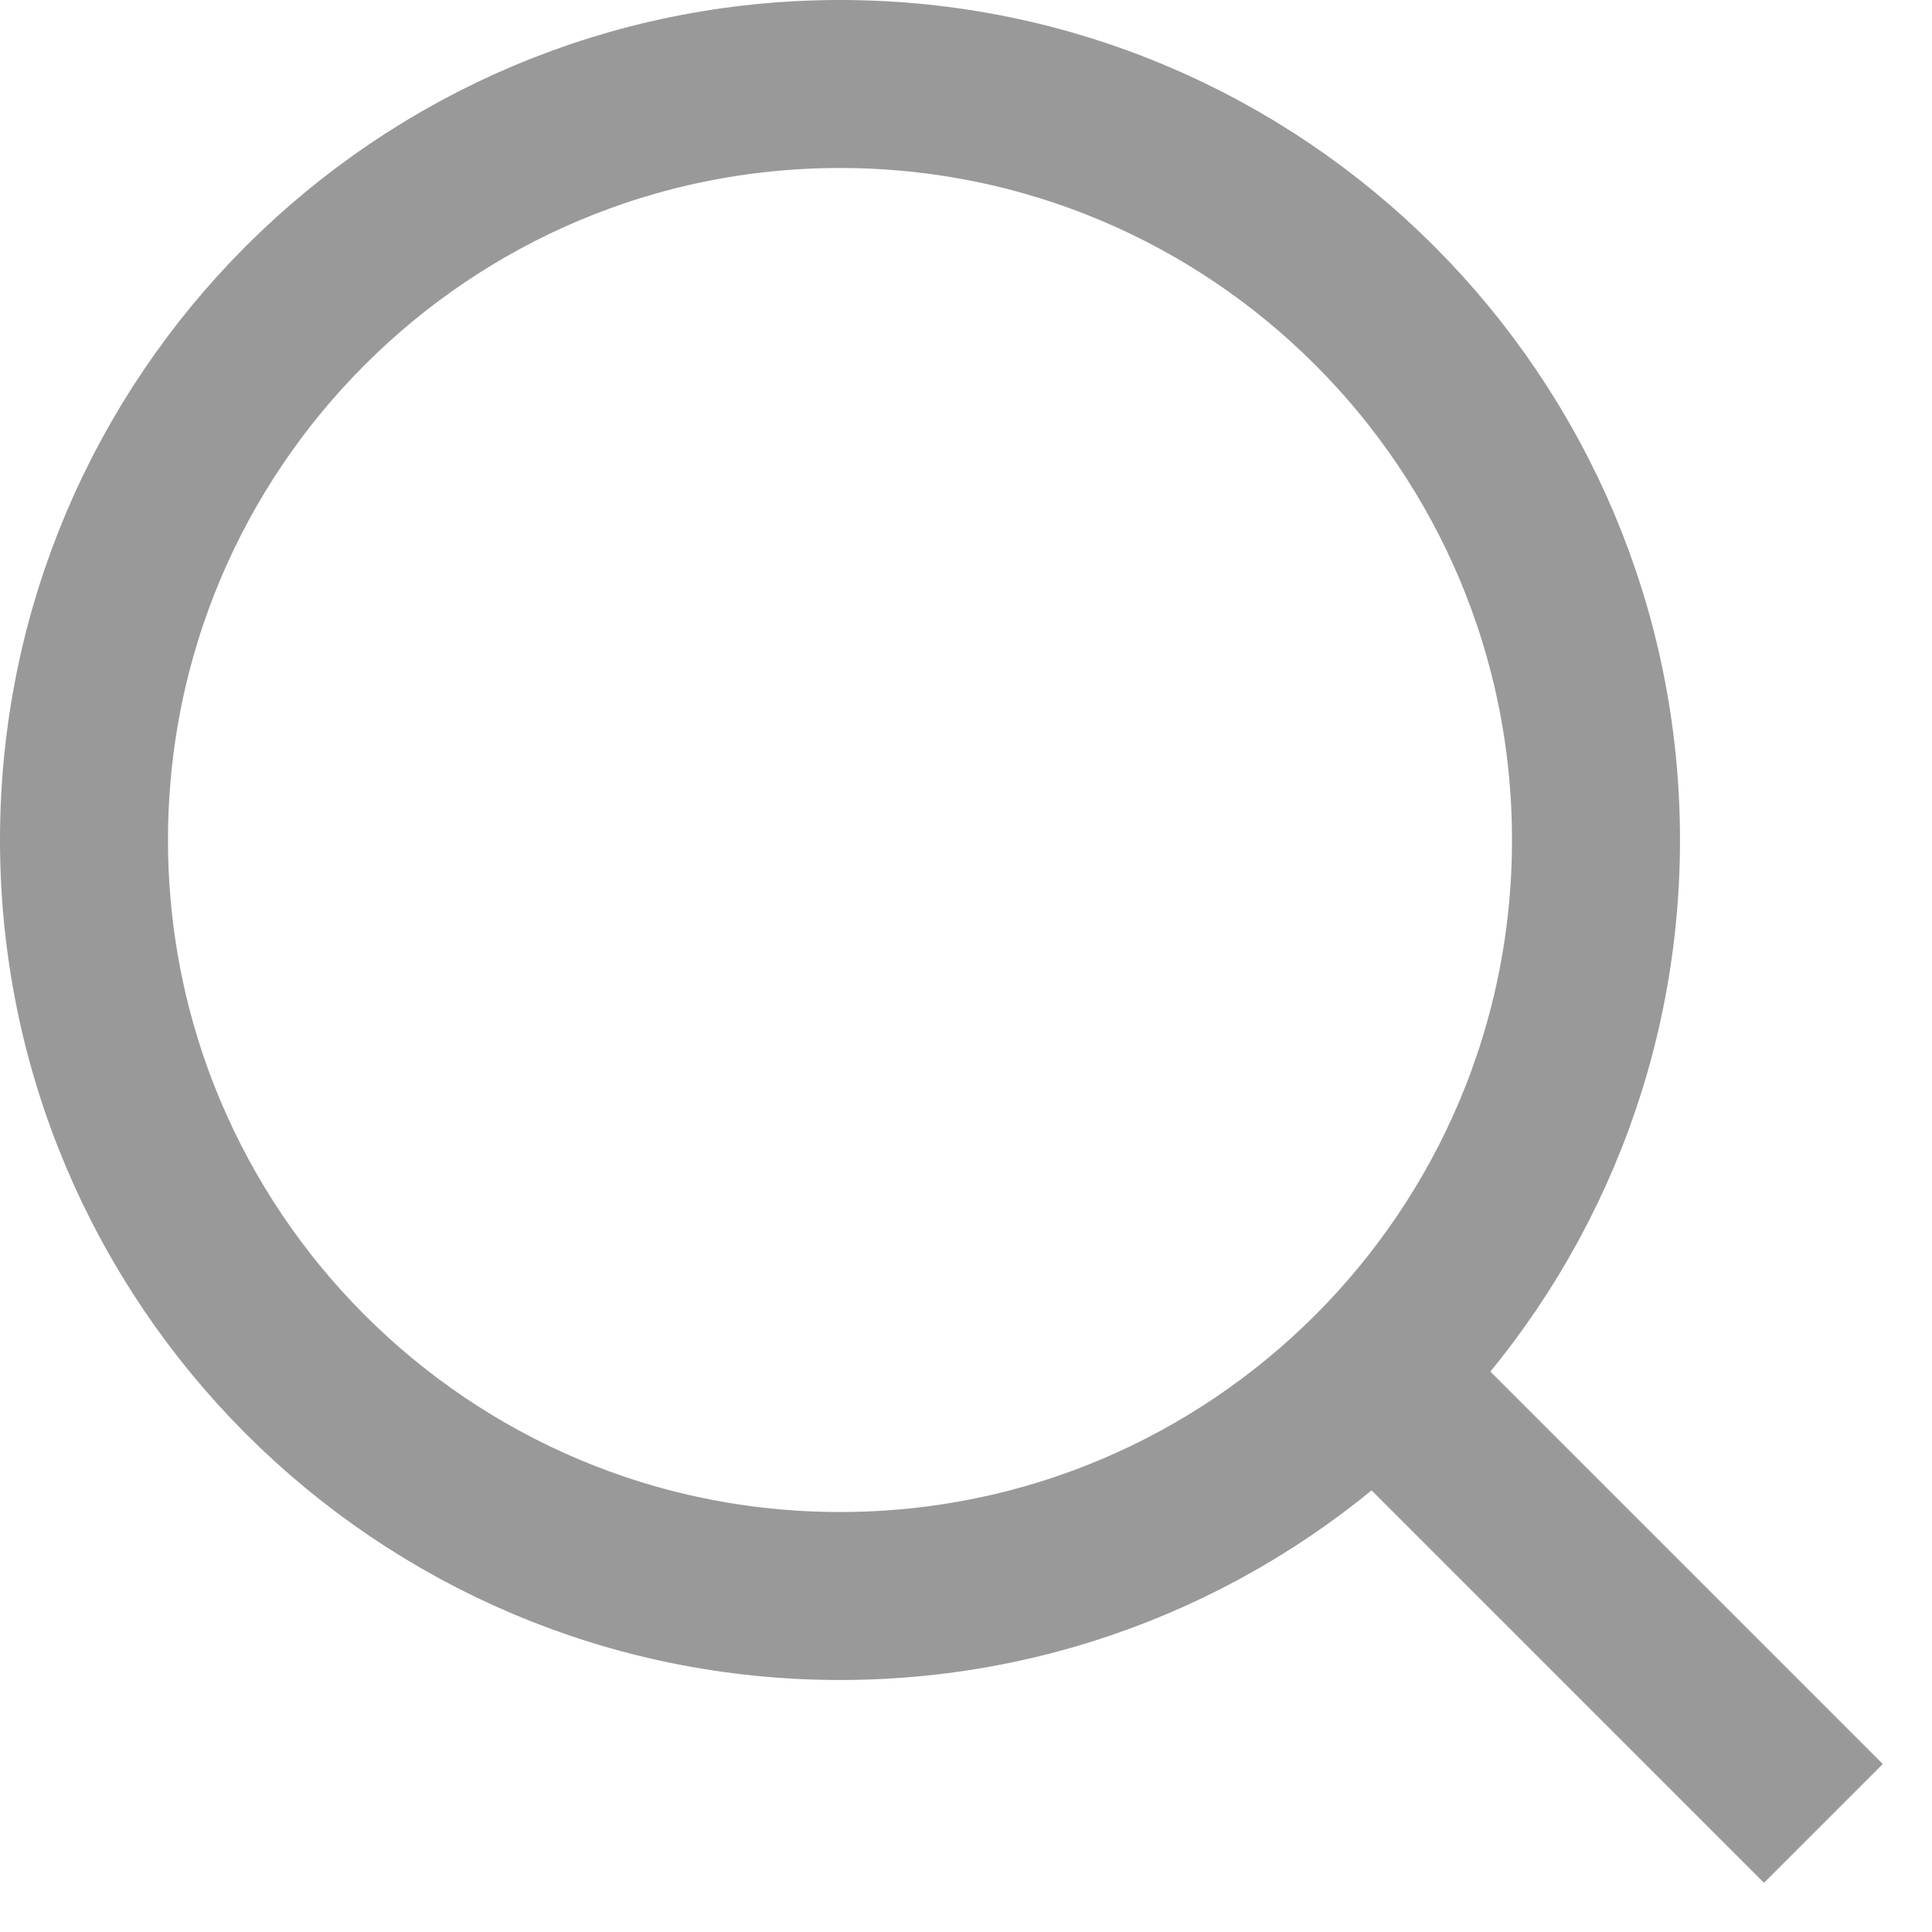
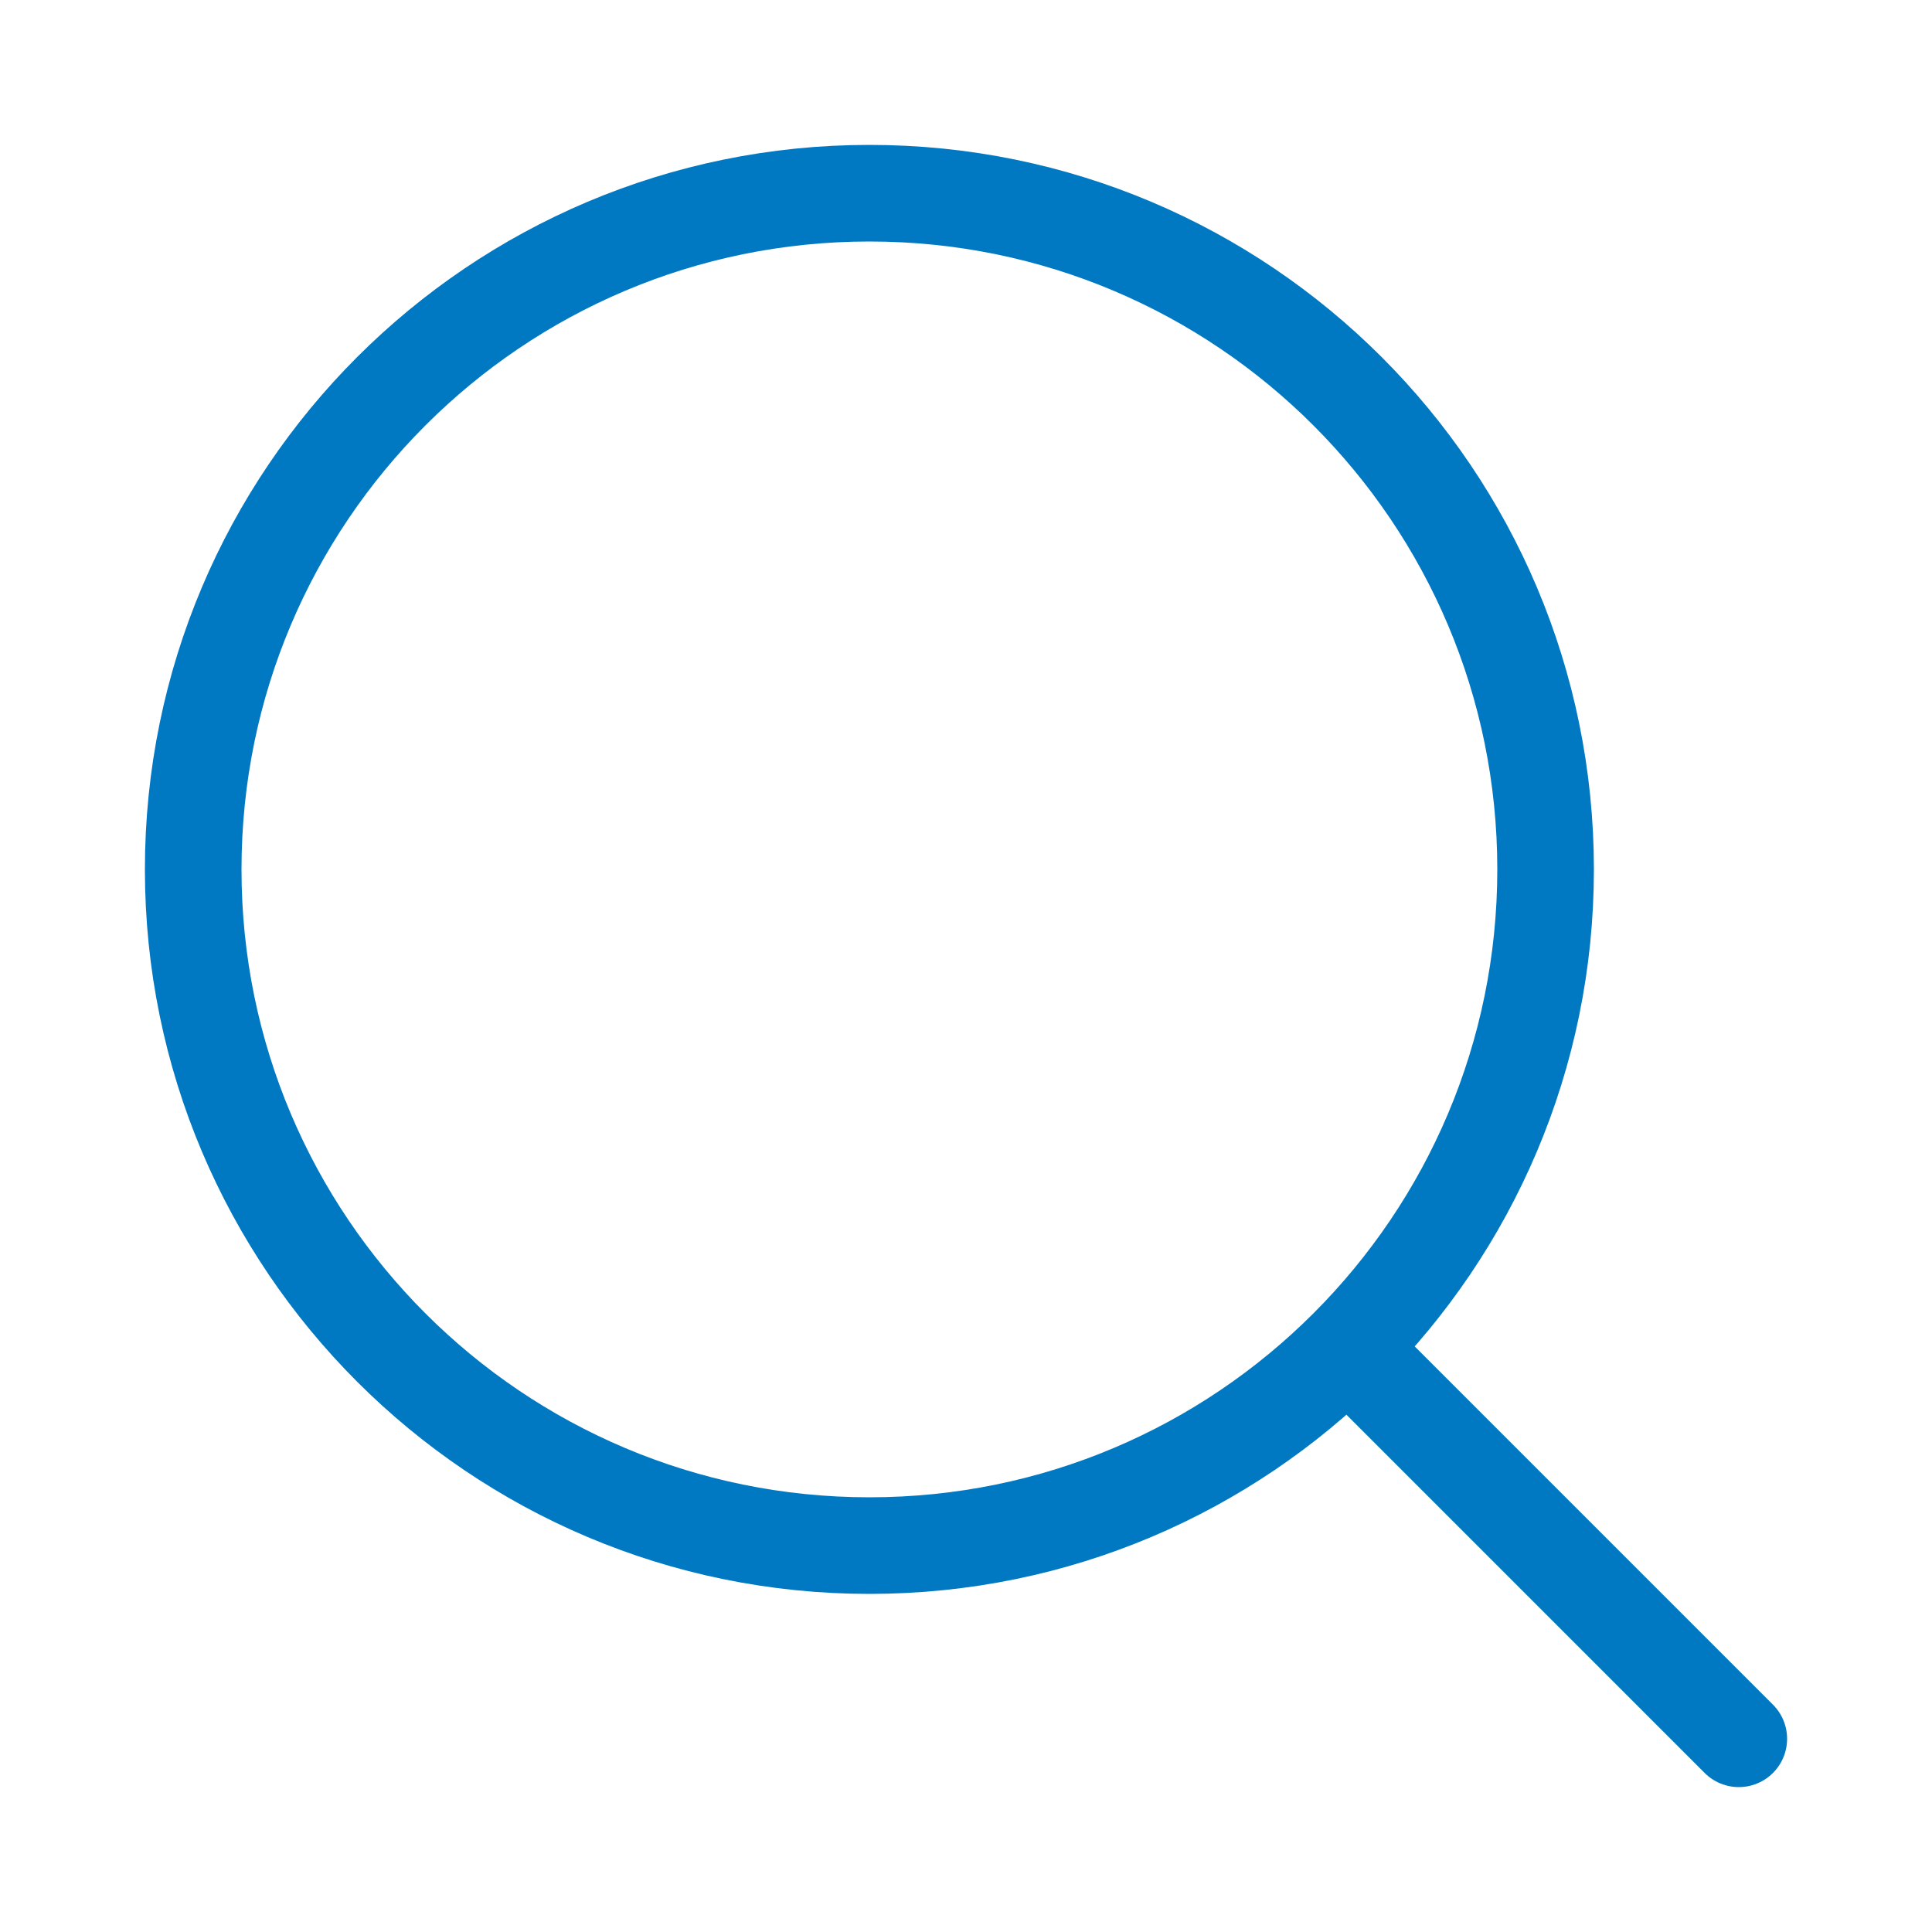
- <svg xmlns="http://www.w3.org/2000/svg" width="23" height="23" viewBox="0 0 23 23" fill="none">
-   <g opacity="0.5">
-     <path d="M10 19C14.97 19 19 14.97 19 10C19 5.029 14.97 1 10 1C5.029 1 1 5.029 1 10C1 14.97 5.029 19 10 19Z" stroke="#333333" stroke-width="2" stroke-linecap="round" stroke-linejoin="round" />
-     <path d="M21 21L17 17" stroke="#333333" stroke-width="2" stroke-linecap="square" stroke-linejoin="round" />
-   </g>
+ <svg xmlns="http://www.w3.org/2000/svg" width="20" height="20" viewBox="0 0 20 20" fill="none">
+   <path d="M9 16C12.866 16 16 12.866 16 9C16 5.134 12.866 2 9 2C5.134 2 2 5.134 2 9C2 12.866 5.134 16 9 16Z" stroke="#0079C2" stroke-linecap="round" stroke-linejoin="round" />
+   <path d="M18 18L14 14" stroke="#0079C2" stroke-linecap="round" stroke-linejoin="round" />
</svg>
